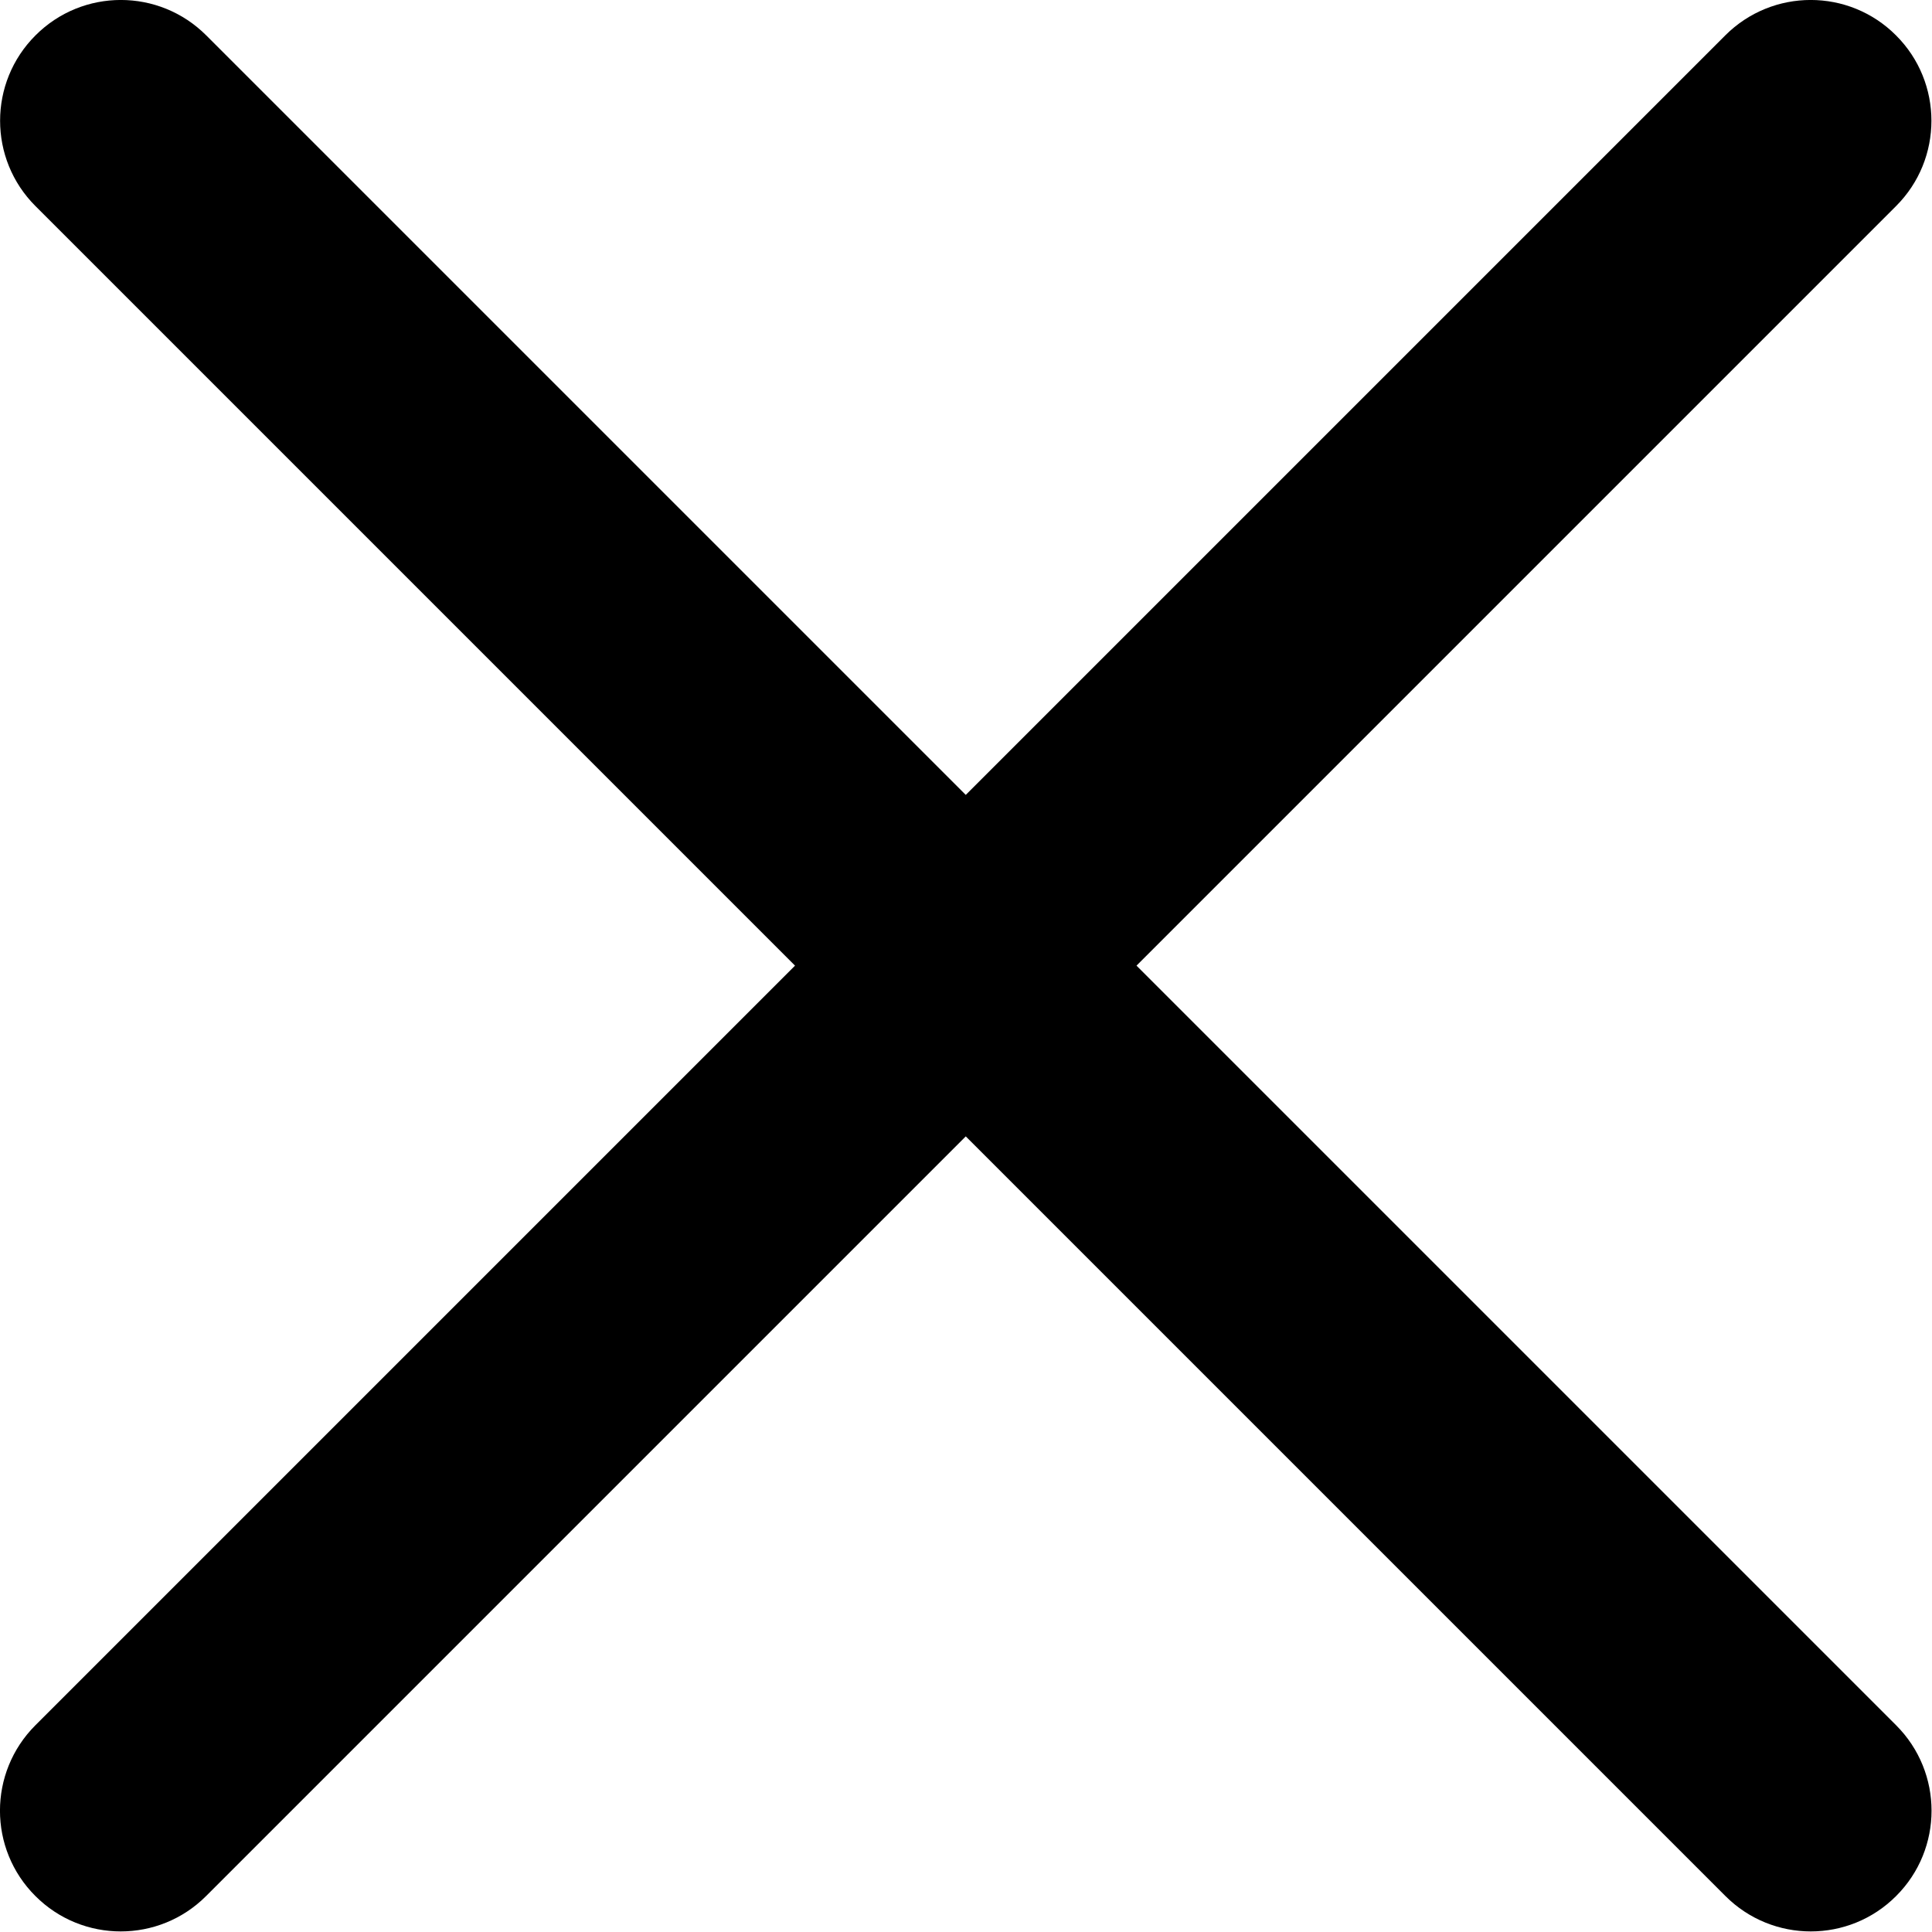
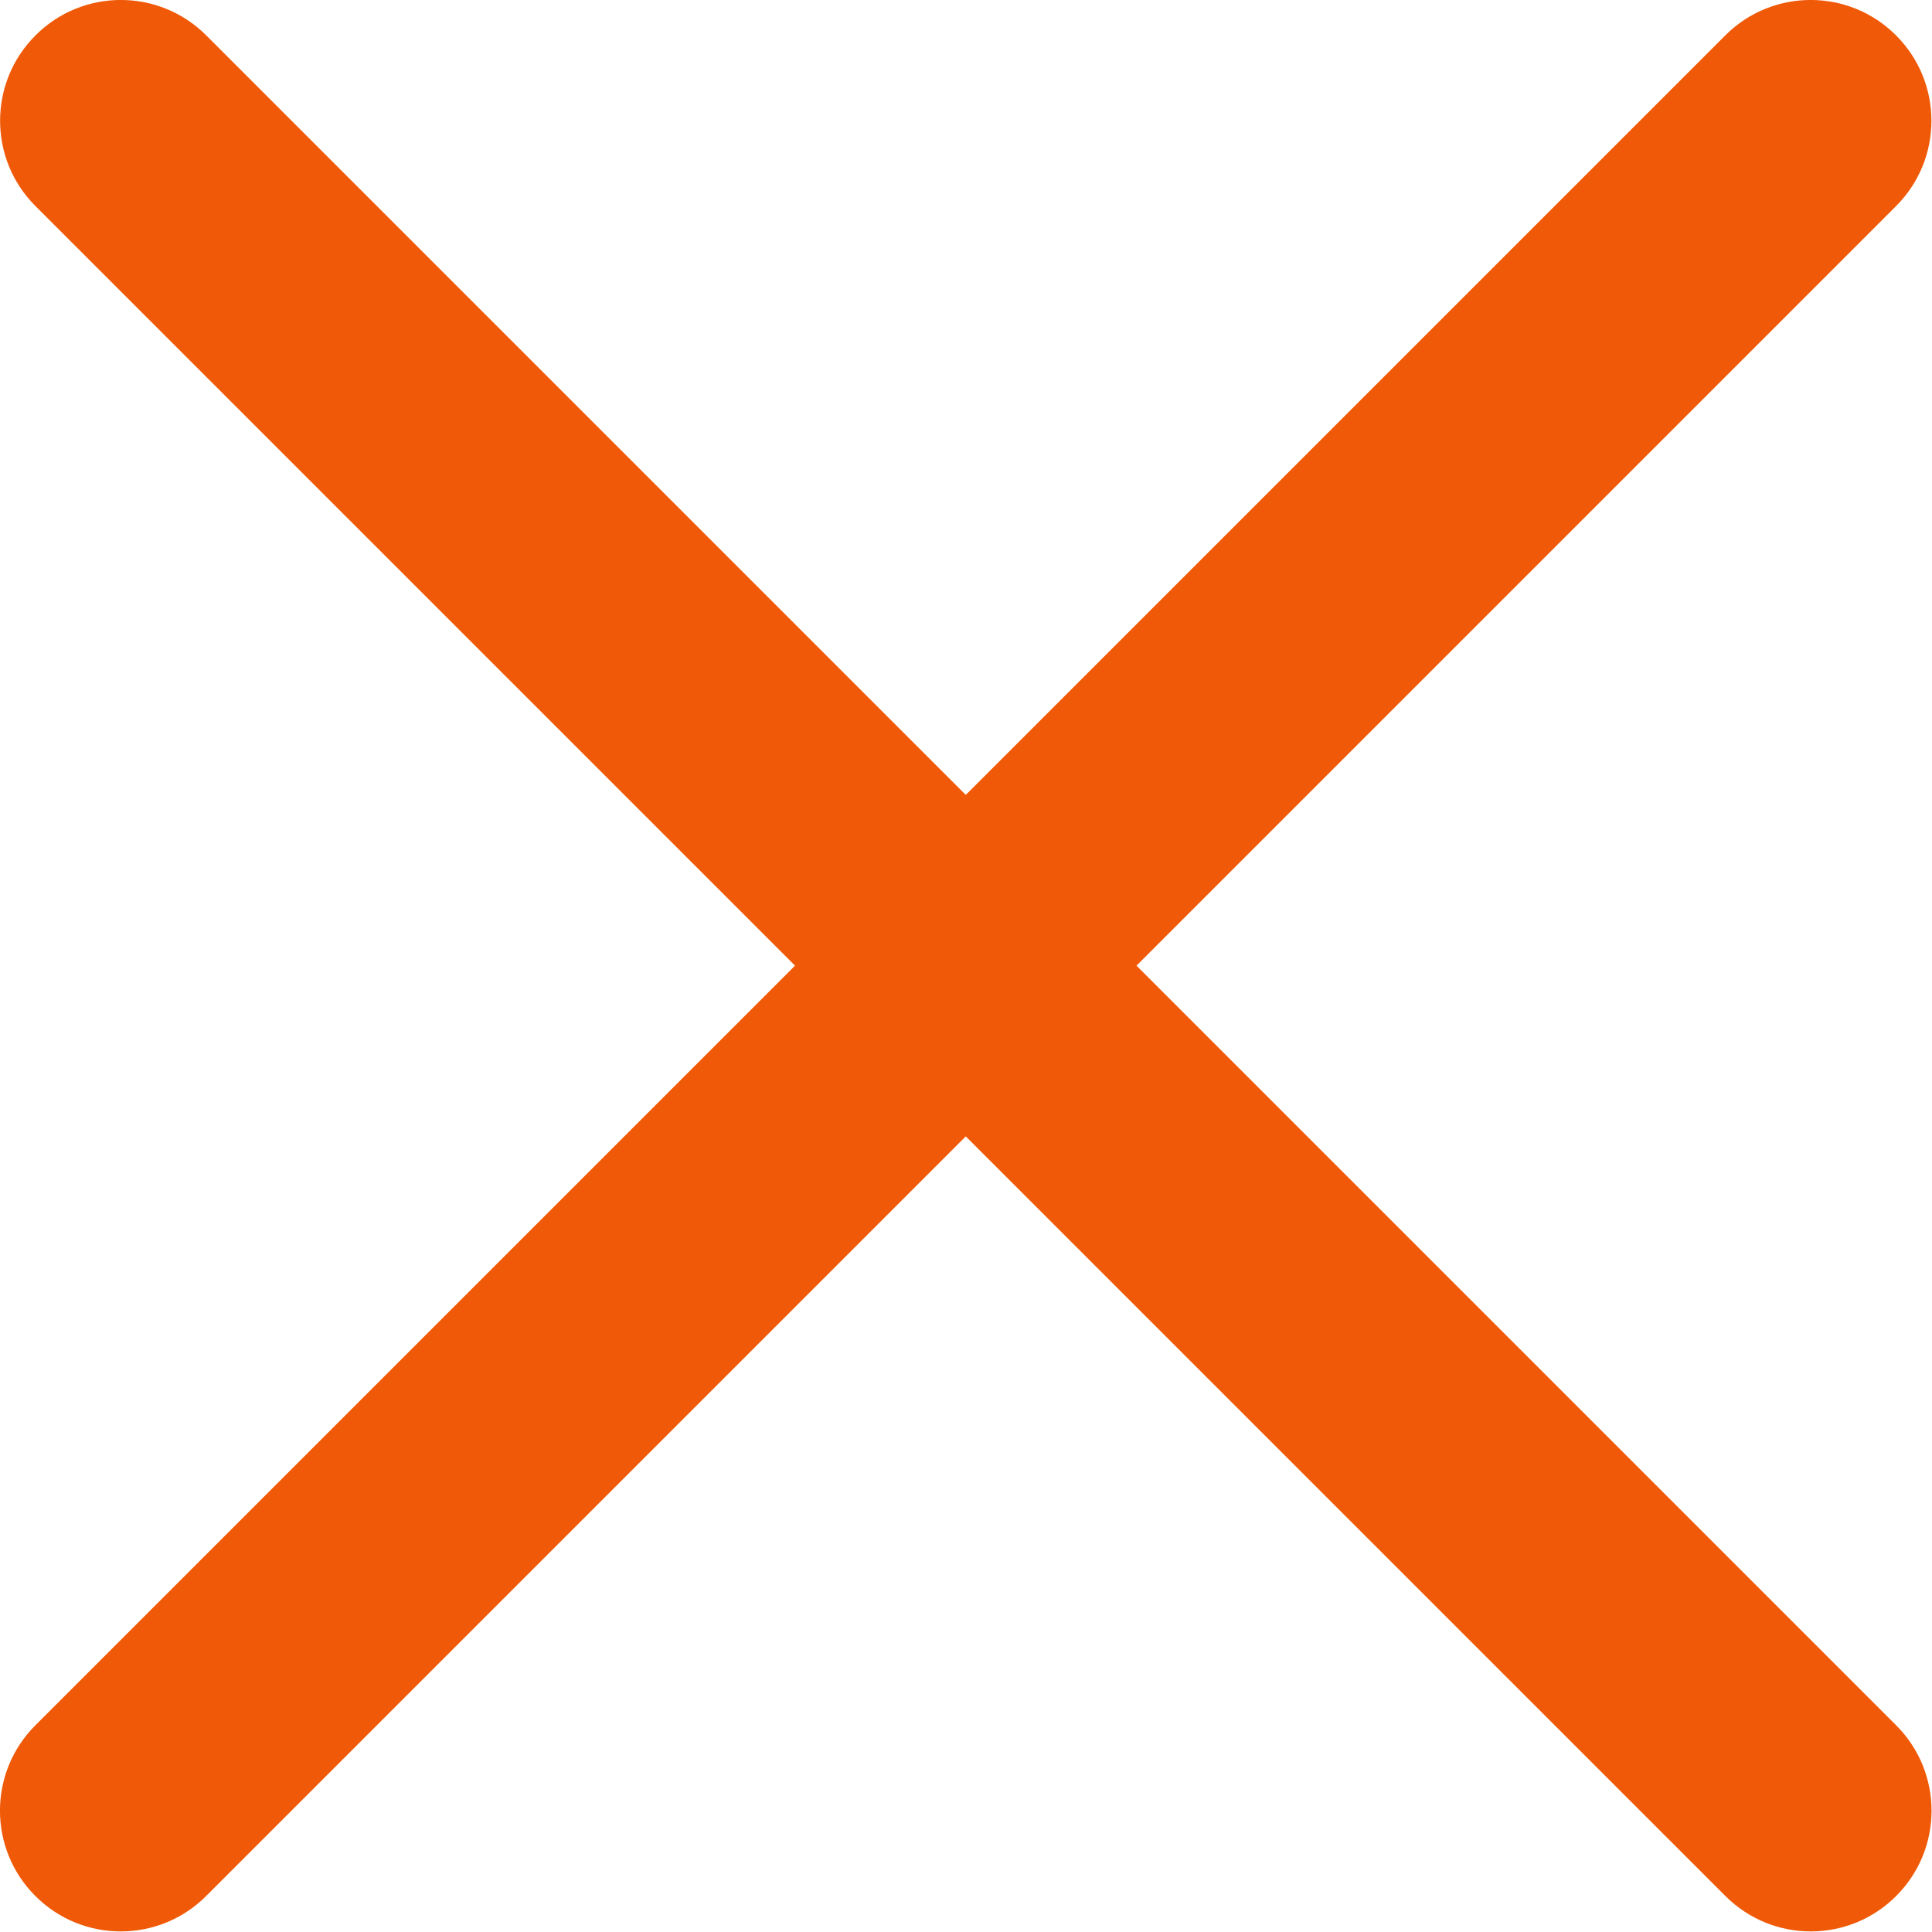
<svg xmlns="http://www.w3.org/2000/svg" width="16" height="16" viewBox="0 0 16 16" fill="none">
-   <path fill-rule="evenodd" clip-rule="evenodd" d="M15.702 1.707C16.093 1.317 16.093 0.683 15.702 0.293C15.312 -0.098 14.679 -0.098 14.288 0.293L7.998 6.583L1.708 0.293C1.317 -0.098 0.684 -0.098 0.294 0.293C-0.097 0.683 -0.097 1.317 0.294 1.707L6.584 7.997L0.293 14.288C-0.098 14.679 -0.098 15.312 0.293 15.702C0.683 16.093 1.317 16.093 1.707 15.702L7.998 9.411L14.289 15.702C14.68 16.093 15.313 16.093 15.703 15.702C16.094 15.312 16.094 14.679 15.703 14.288L9.412 7.997L15.702 1.707Z" fill="black" />
+   <path fill-rule="evenodd" clip-rule="evenodd" d="M15.702 1.707C16.093 1.317 16.093 0.683 15.702 0.293C15.312 -0.098 14.679 -0.098 14.288 0.293L7.998 6.583L1.708 0.293C1.317 -0.098 0.684 -0.098 0.294 0.293C-0.097 0.683 -0.097 1.317 0.294 1.707L6.584 7.997L0.293 14.288C-0.098 14.679 -0.098 15.312 0.293 15.702C0.683 16.093 1.317 16.093 1.707 15.702L7.998 9.411L14.289 15.702C14.68 16.093 15.313 16.093 15.703 15.702C16.094 15.312 16.094 14.679 15.703 14.288L9.412 7.997L15.702 1.707Z" fill="#f05907" />
</svg>
